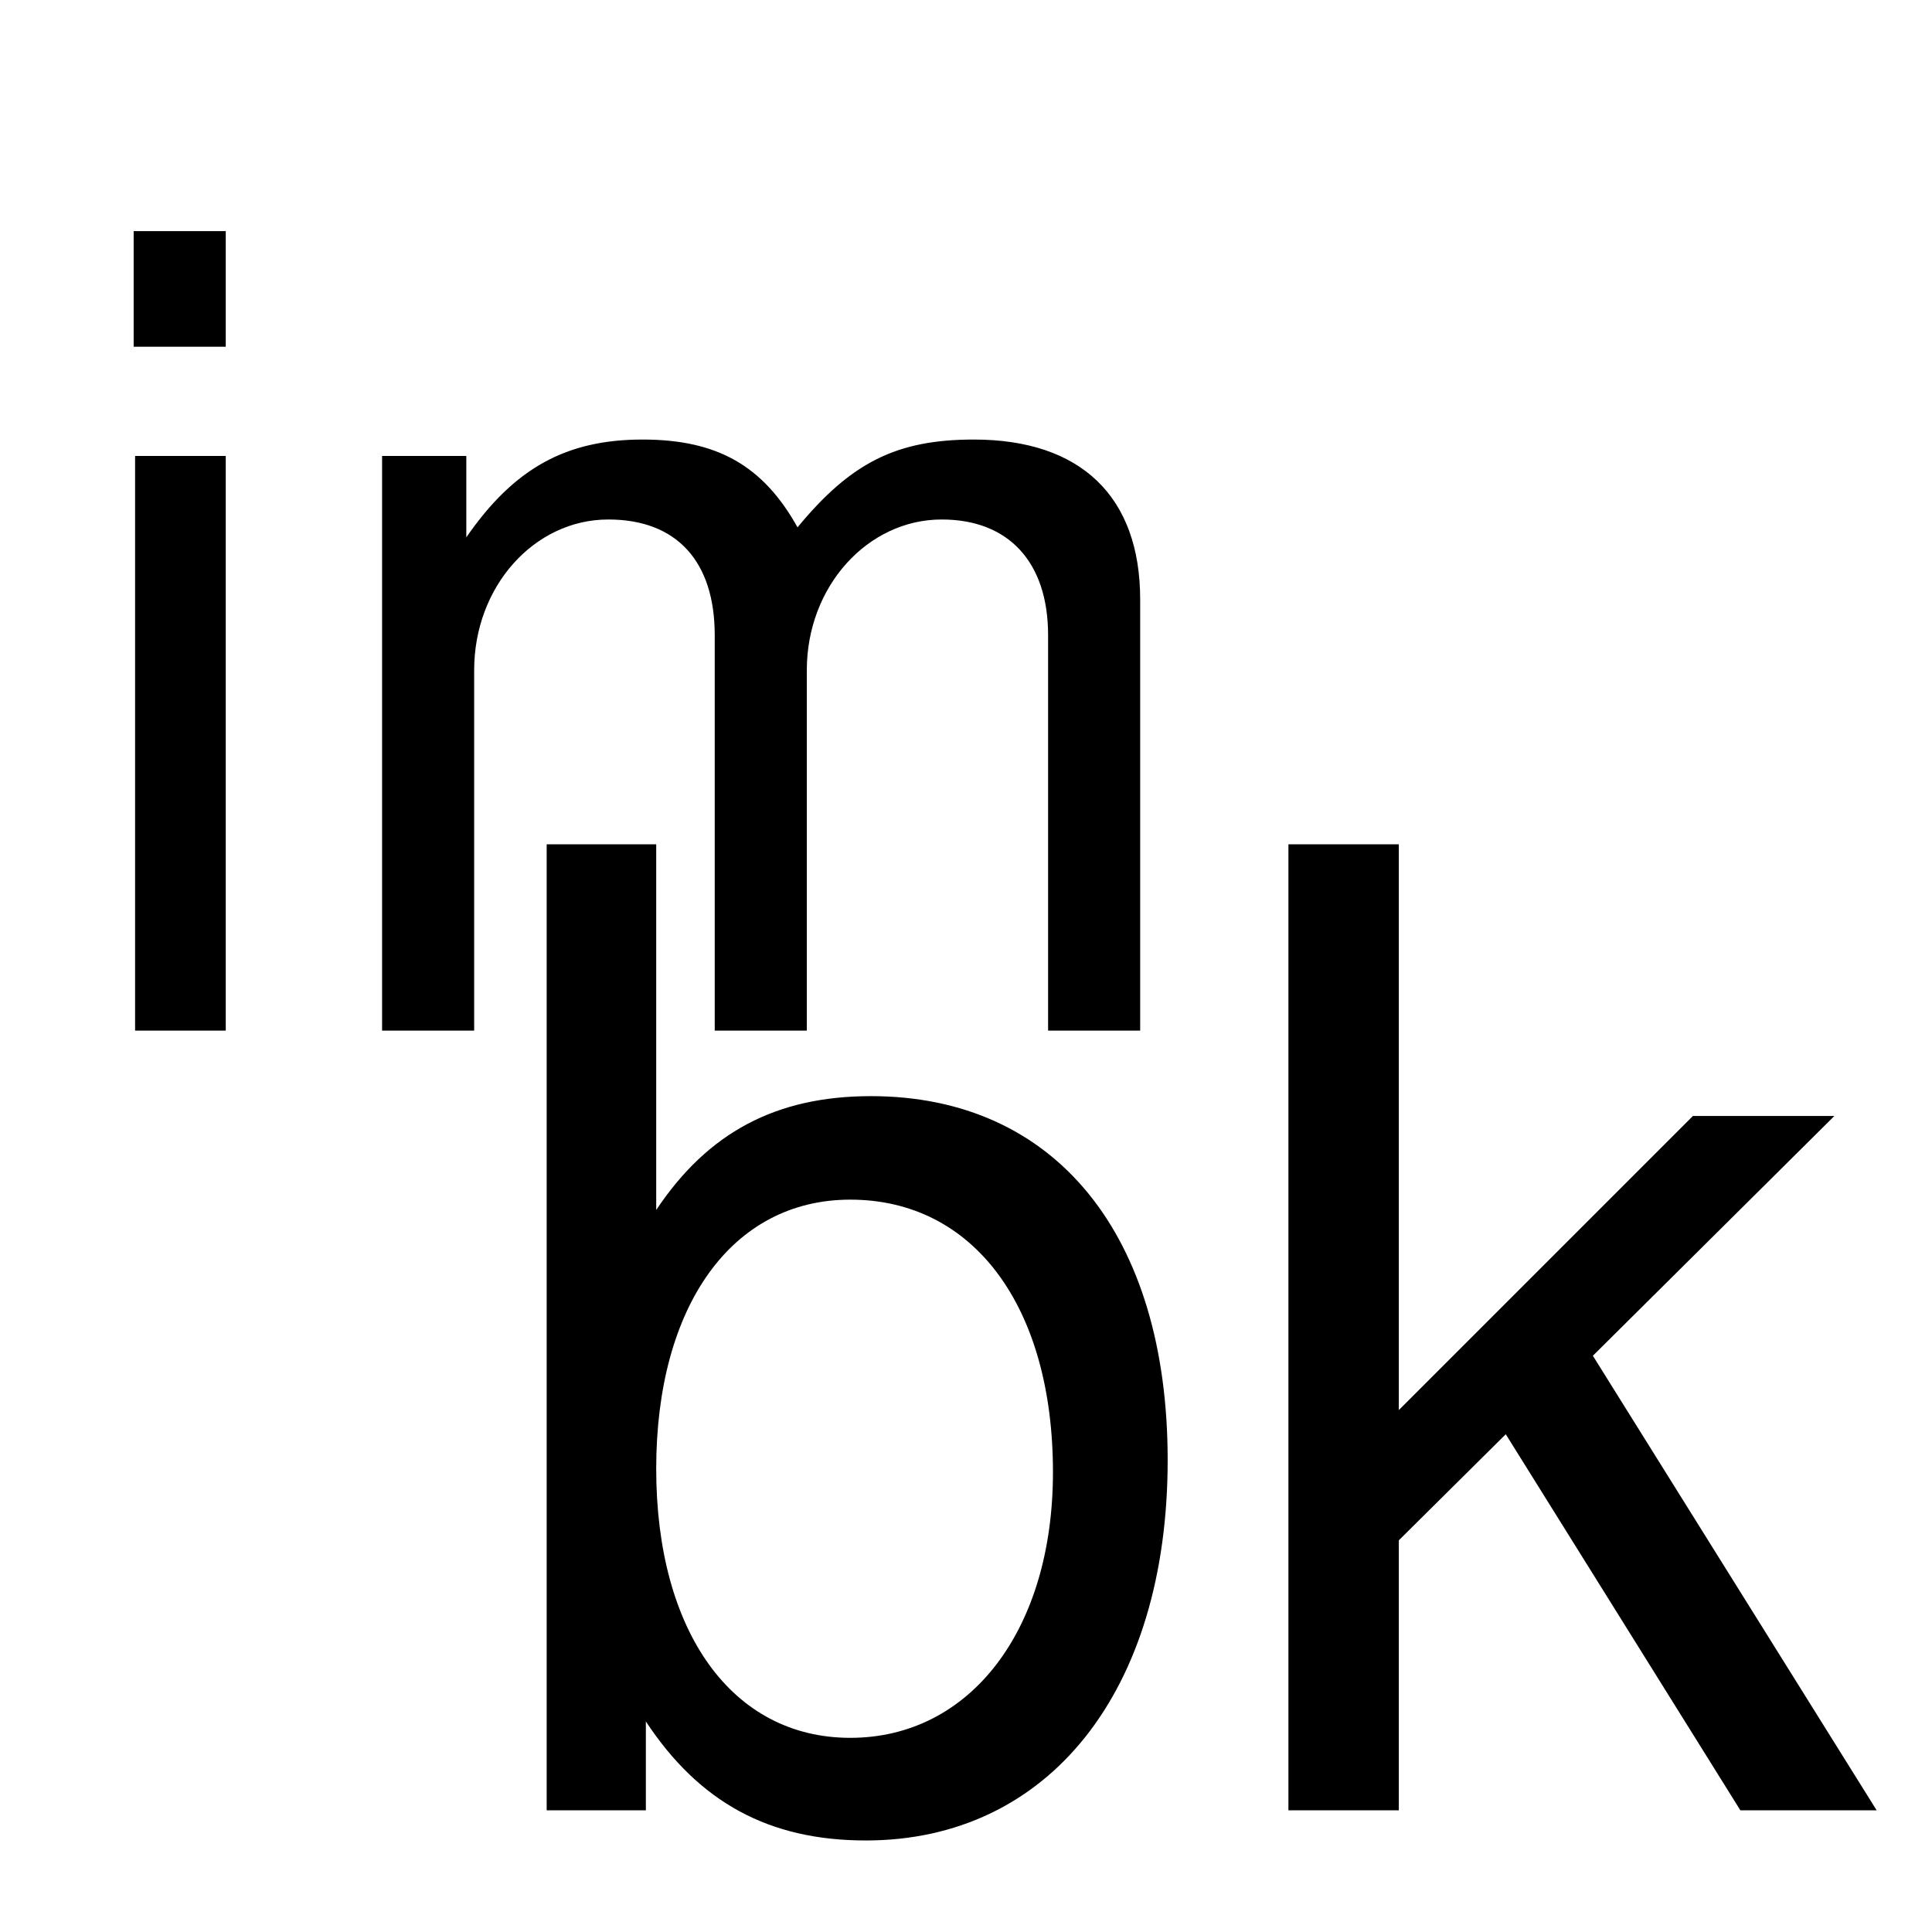
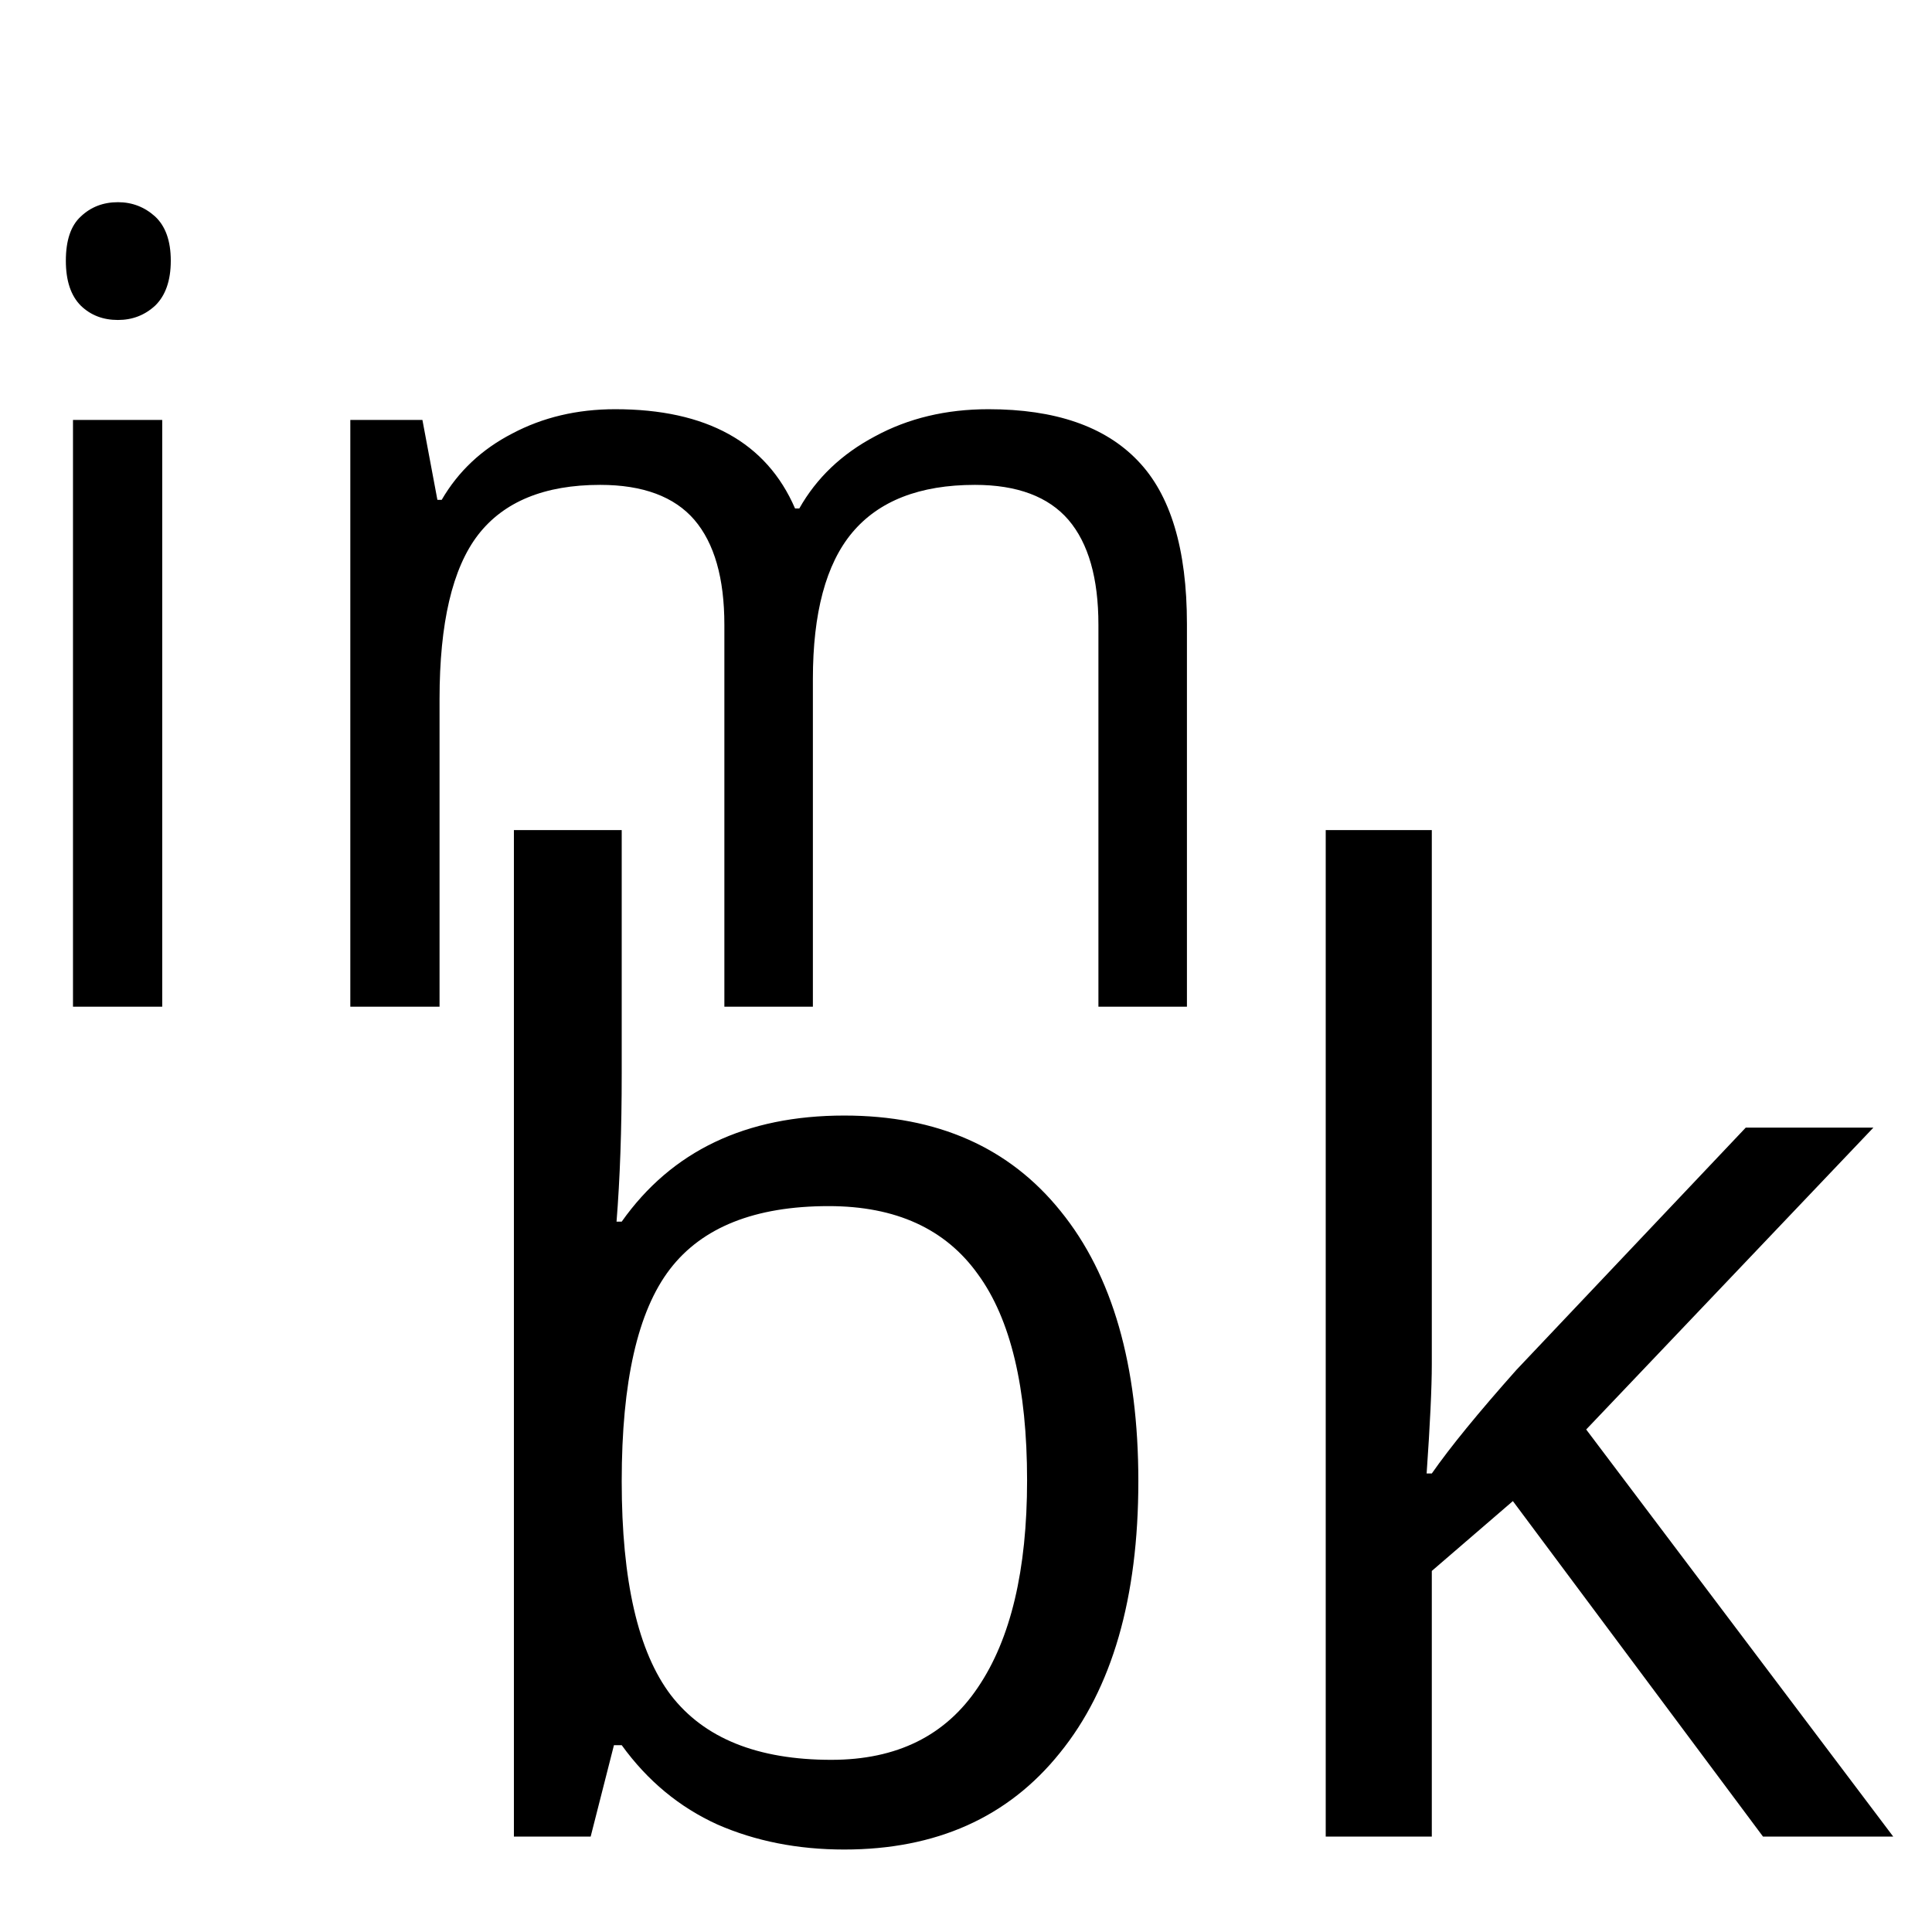
<svg xmlns="http://www.w3.org/2000/svg" width="800" height="800">
  <g>
    <g id="svg_3" stroke="#000000">
-       <text fill="#000000" stroke-width="0" x="257.813" y="155.524" id="svg_1" font-size="24" font-family="Helvetica, Arial, sans-serif" text-anchor="start" xml:space="preserve" transform="matrix(18.91746,0,0,18.91746,-4851.664,-2515.358) " stroke="#000">im</text>
-       <text fill="#000000" stroke-width="0" x="264.758" y="490.523" id="svg_2" font-size="24" font-family="Helvetica, Arial, sans-serif" text-anchor="start" xml:space="preserve" transform="matrix(22.8569,0,0,22.8569,-5854.819,-10462.244) " stroke="#000">bk</text>
+       <text fill="#000000" stroke-width="0" x="256" y="155" id="svg_1" font-size="24" font-family="Open Sans" text-anchor="start" xml:space="preserve" transform="matrix(18.91746,0,0,18.91746,-4851.664,-2515.358) " stroke="#000">im</text>
+       <text fill="#000000" stroke-width="0" x="263.4" y="491" id="svg_2" font-size="24" font-family="Open Sans" text-anchor="start" xml:space="preserve" transform="matrix(22.8569,0,0,22.8569,-5854.819,-10462.244) " stroke="#000">bk</text>
    </g>
  </g>
</svg>
